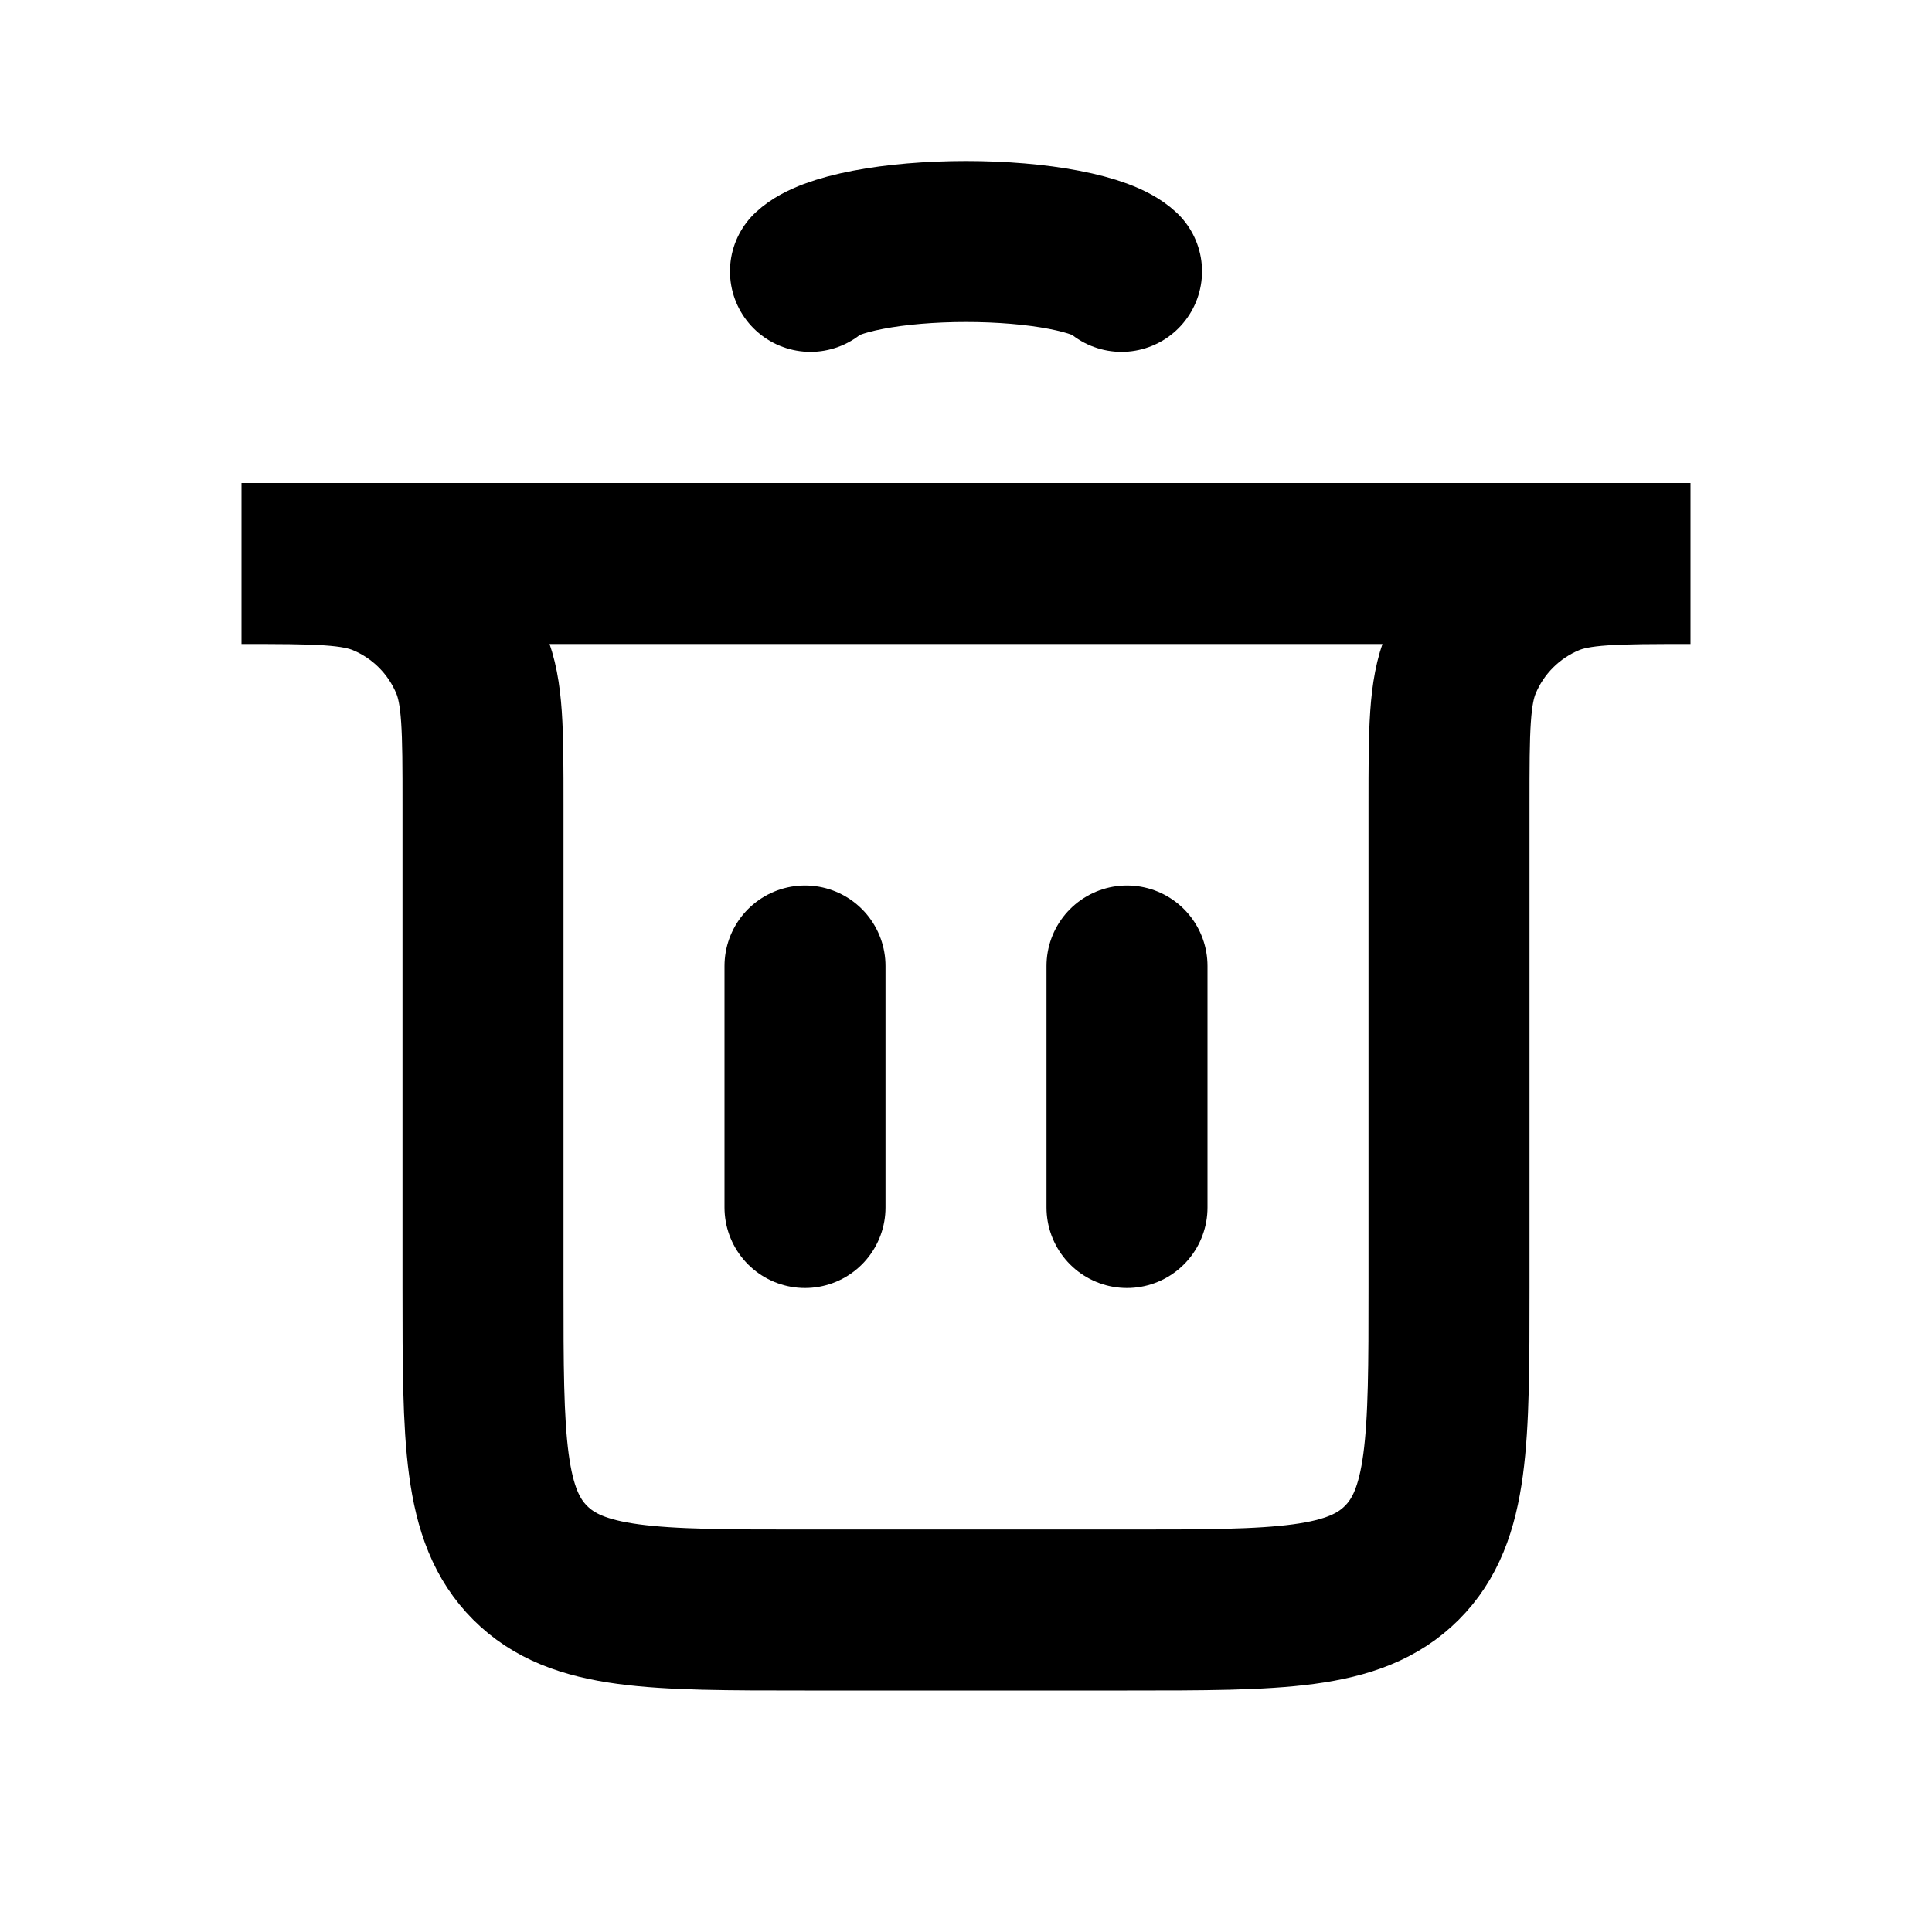
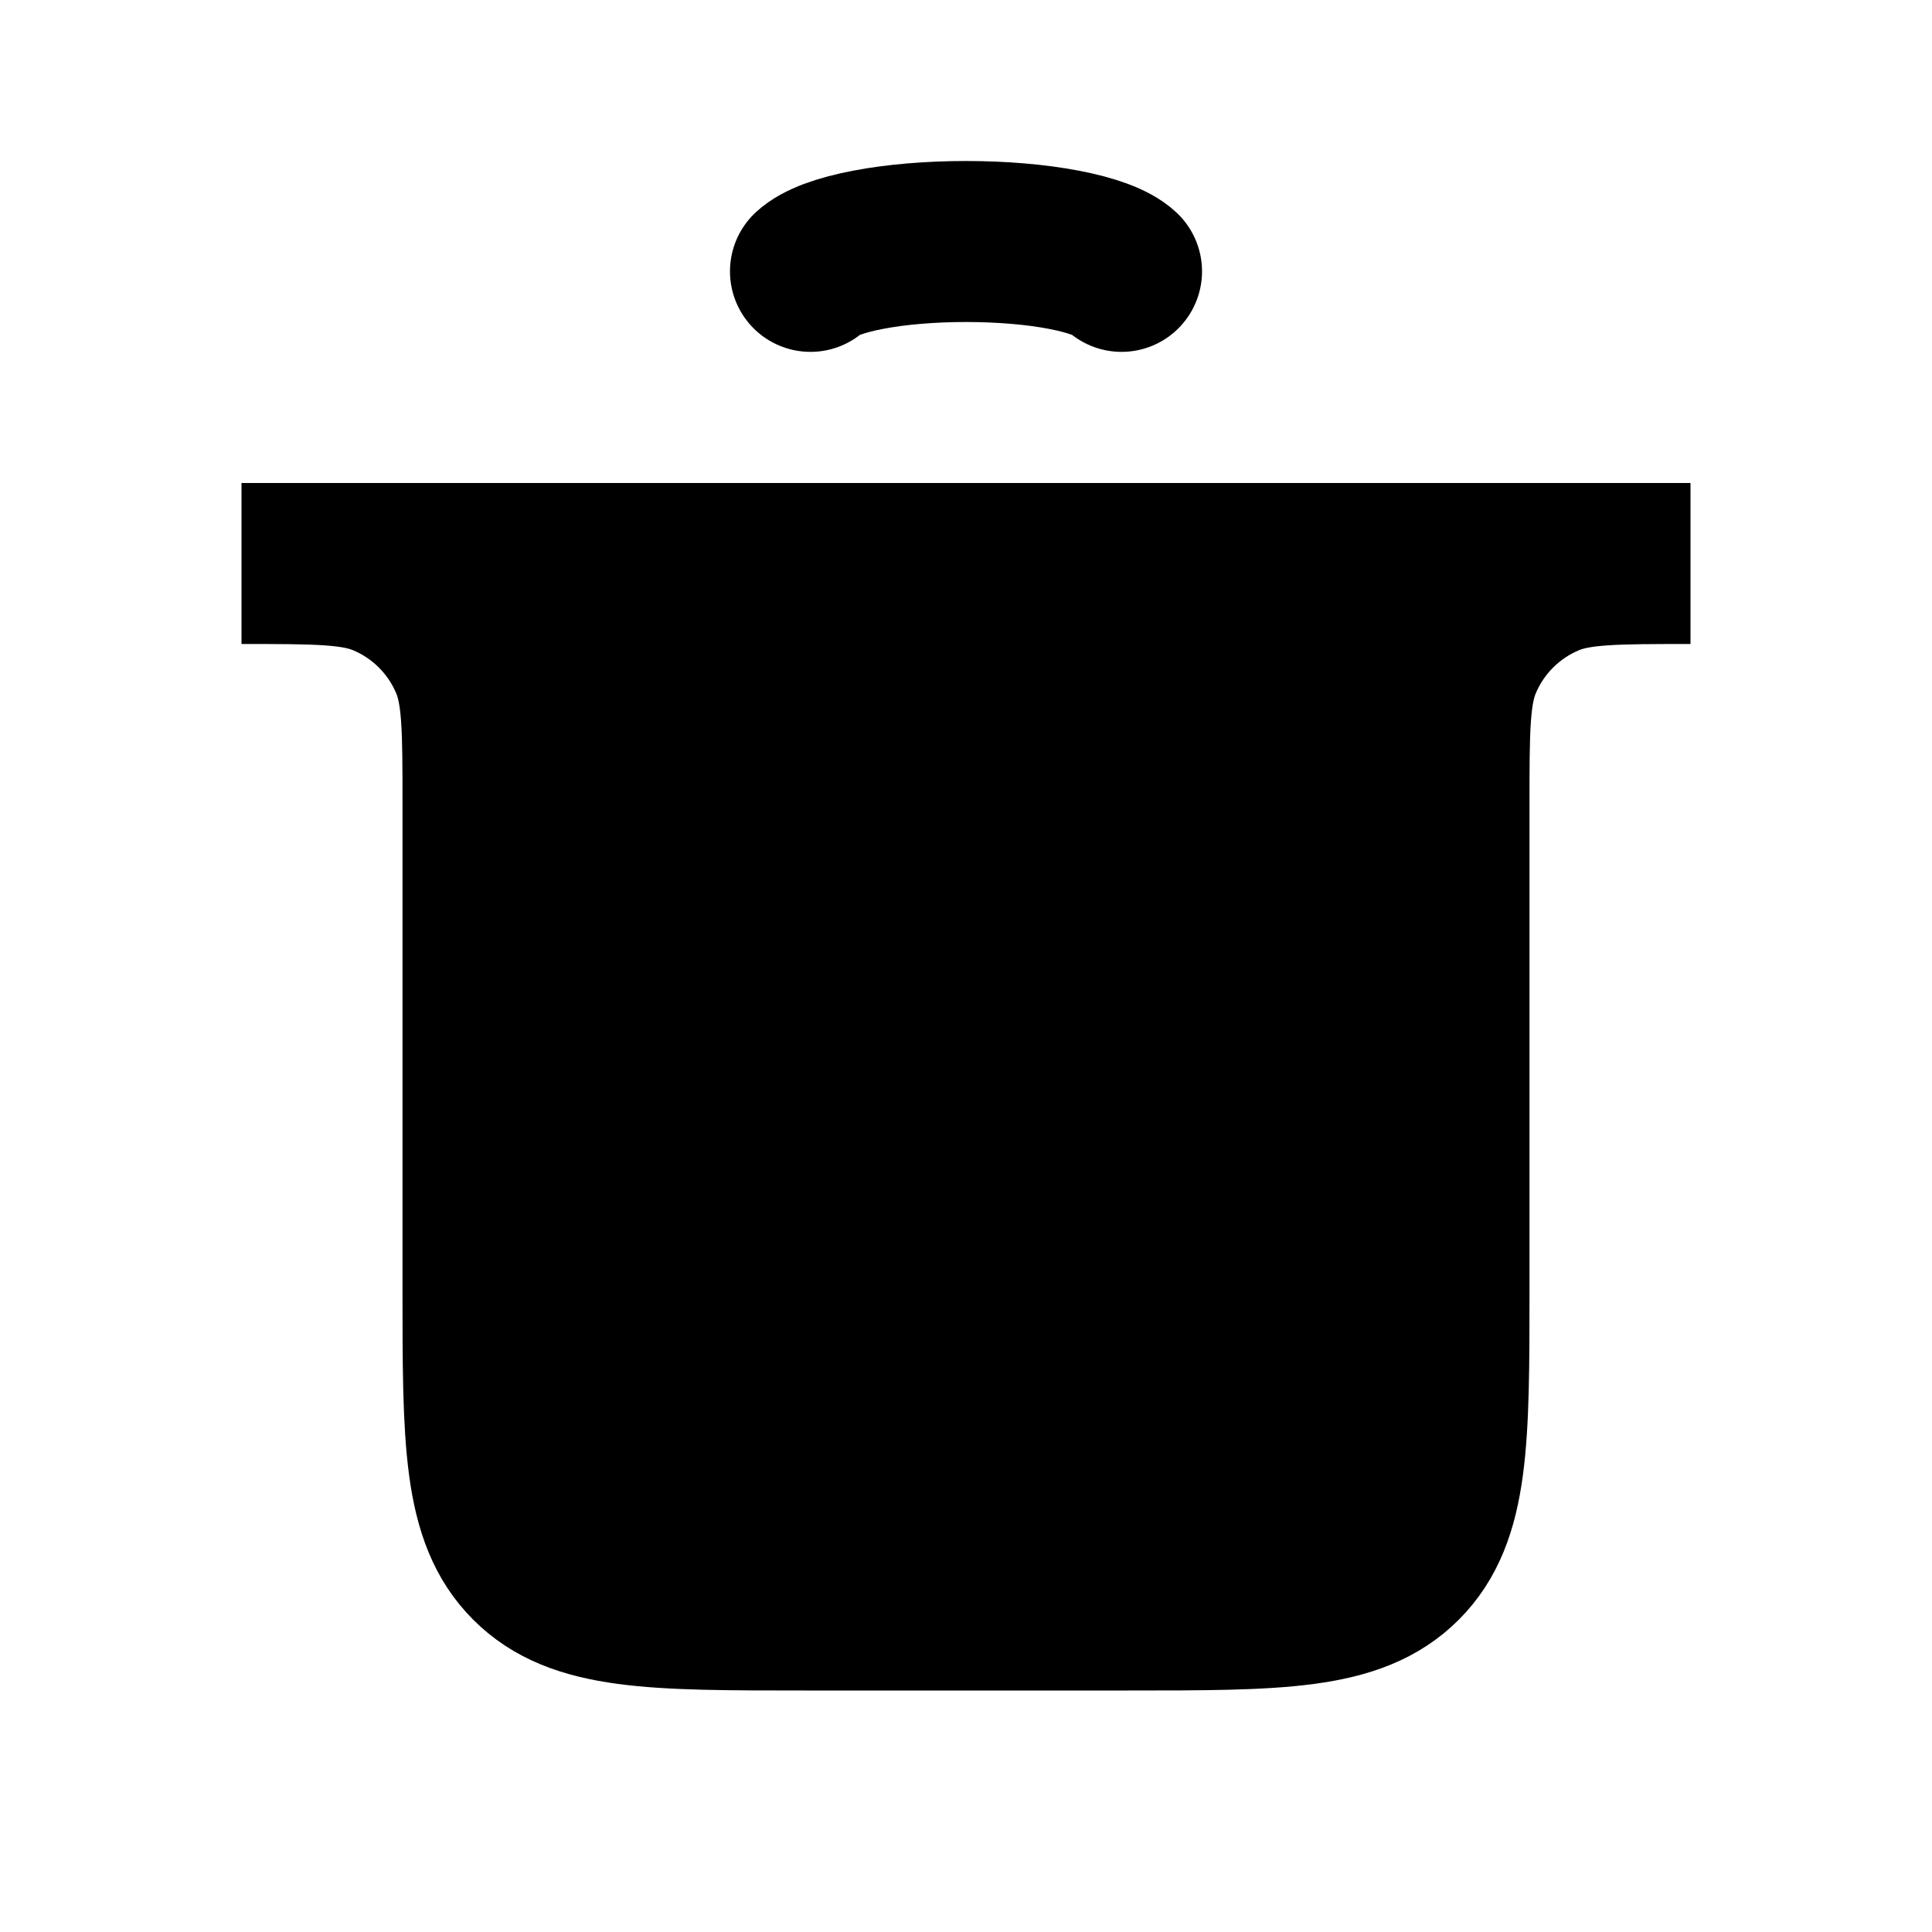
- <svg xmlns="http://www.w3.org/2000/svg" width="24" height="24" viewBox="0 0 24 24" fill="none">
+ <svg xmlns="http://www.w3.org/2000/svg" width="500" height="500" viewBox="0 0 24 24">
  <path d="M10 15L10 12" stroke="black" stroke-width="2" stroke-linecap="round" />
  <path d="M14 15L14 12" stroke="black" stroke-width="2" stroke-linecap="round" />
  <path d="M3 7H21V7C20.068 7 19.602 7 19.235 7.152C18.745 7.355 18.355 7.745 18.152 8.235C18 8.602 18 9.068 18 10V16C18 17.886 18 18.828 17.414 19.414C16.828 20 15.886 20 14 20H10C8.114 20 7.172 20 6.586 19.414C6 18.828 6 17.886 6 16V10C6 9.068 6 8.602 5.848 8.235C5.645 7.745 5.255 7.355 4.765 7.152C4.398 7 3.932 7 3 7V7Z" stroke="black" stroke-width="2" stroke-linecap="round" />
  <path d="M10.068 3.371C10.182 3.264 10.433 3.17 10.783 3.103C11.132 3.036 11.56 3 12 3C12.44 3 12.868 3.036 13.217 3.103C13.567 3.17 13.818 3.264 13.932 3.371" stroke="black" stroke-width="2" stroke-linecap="round" />
</svg>
